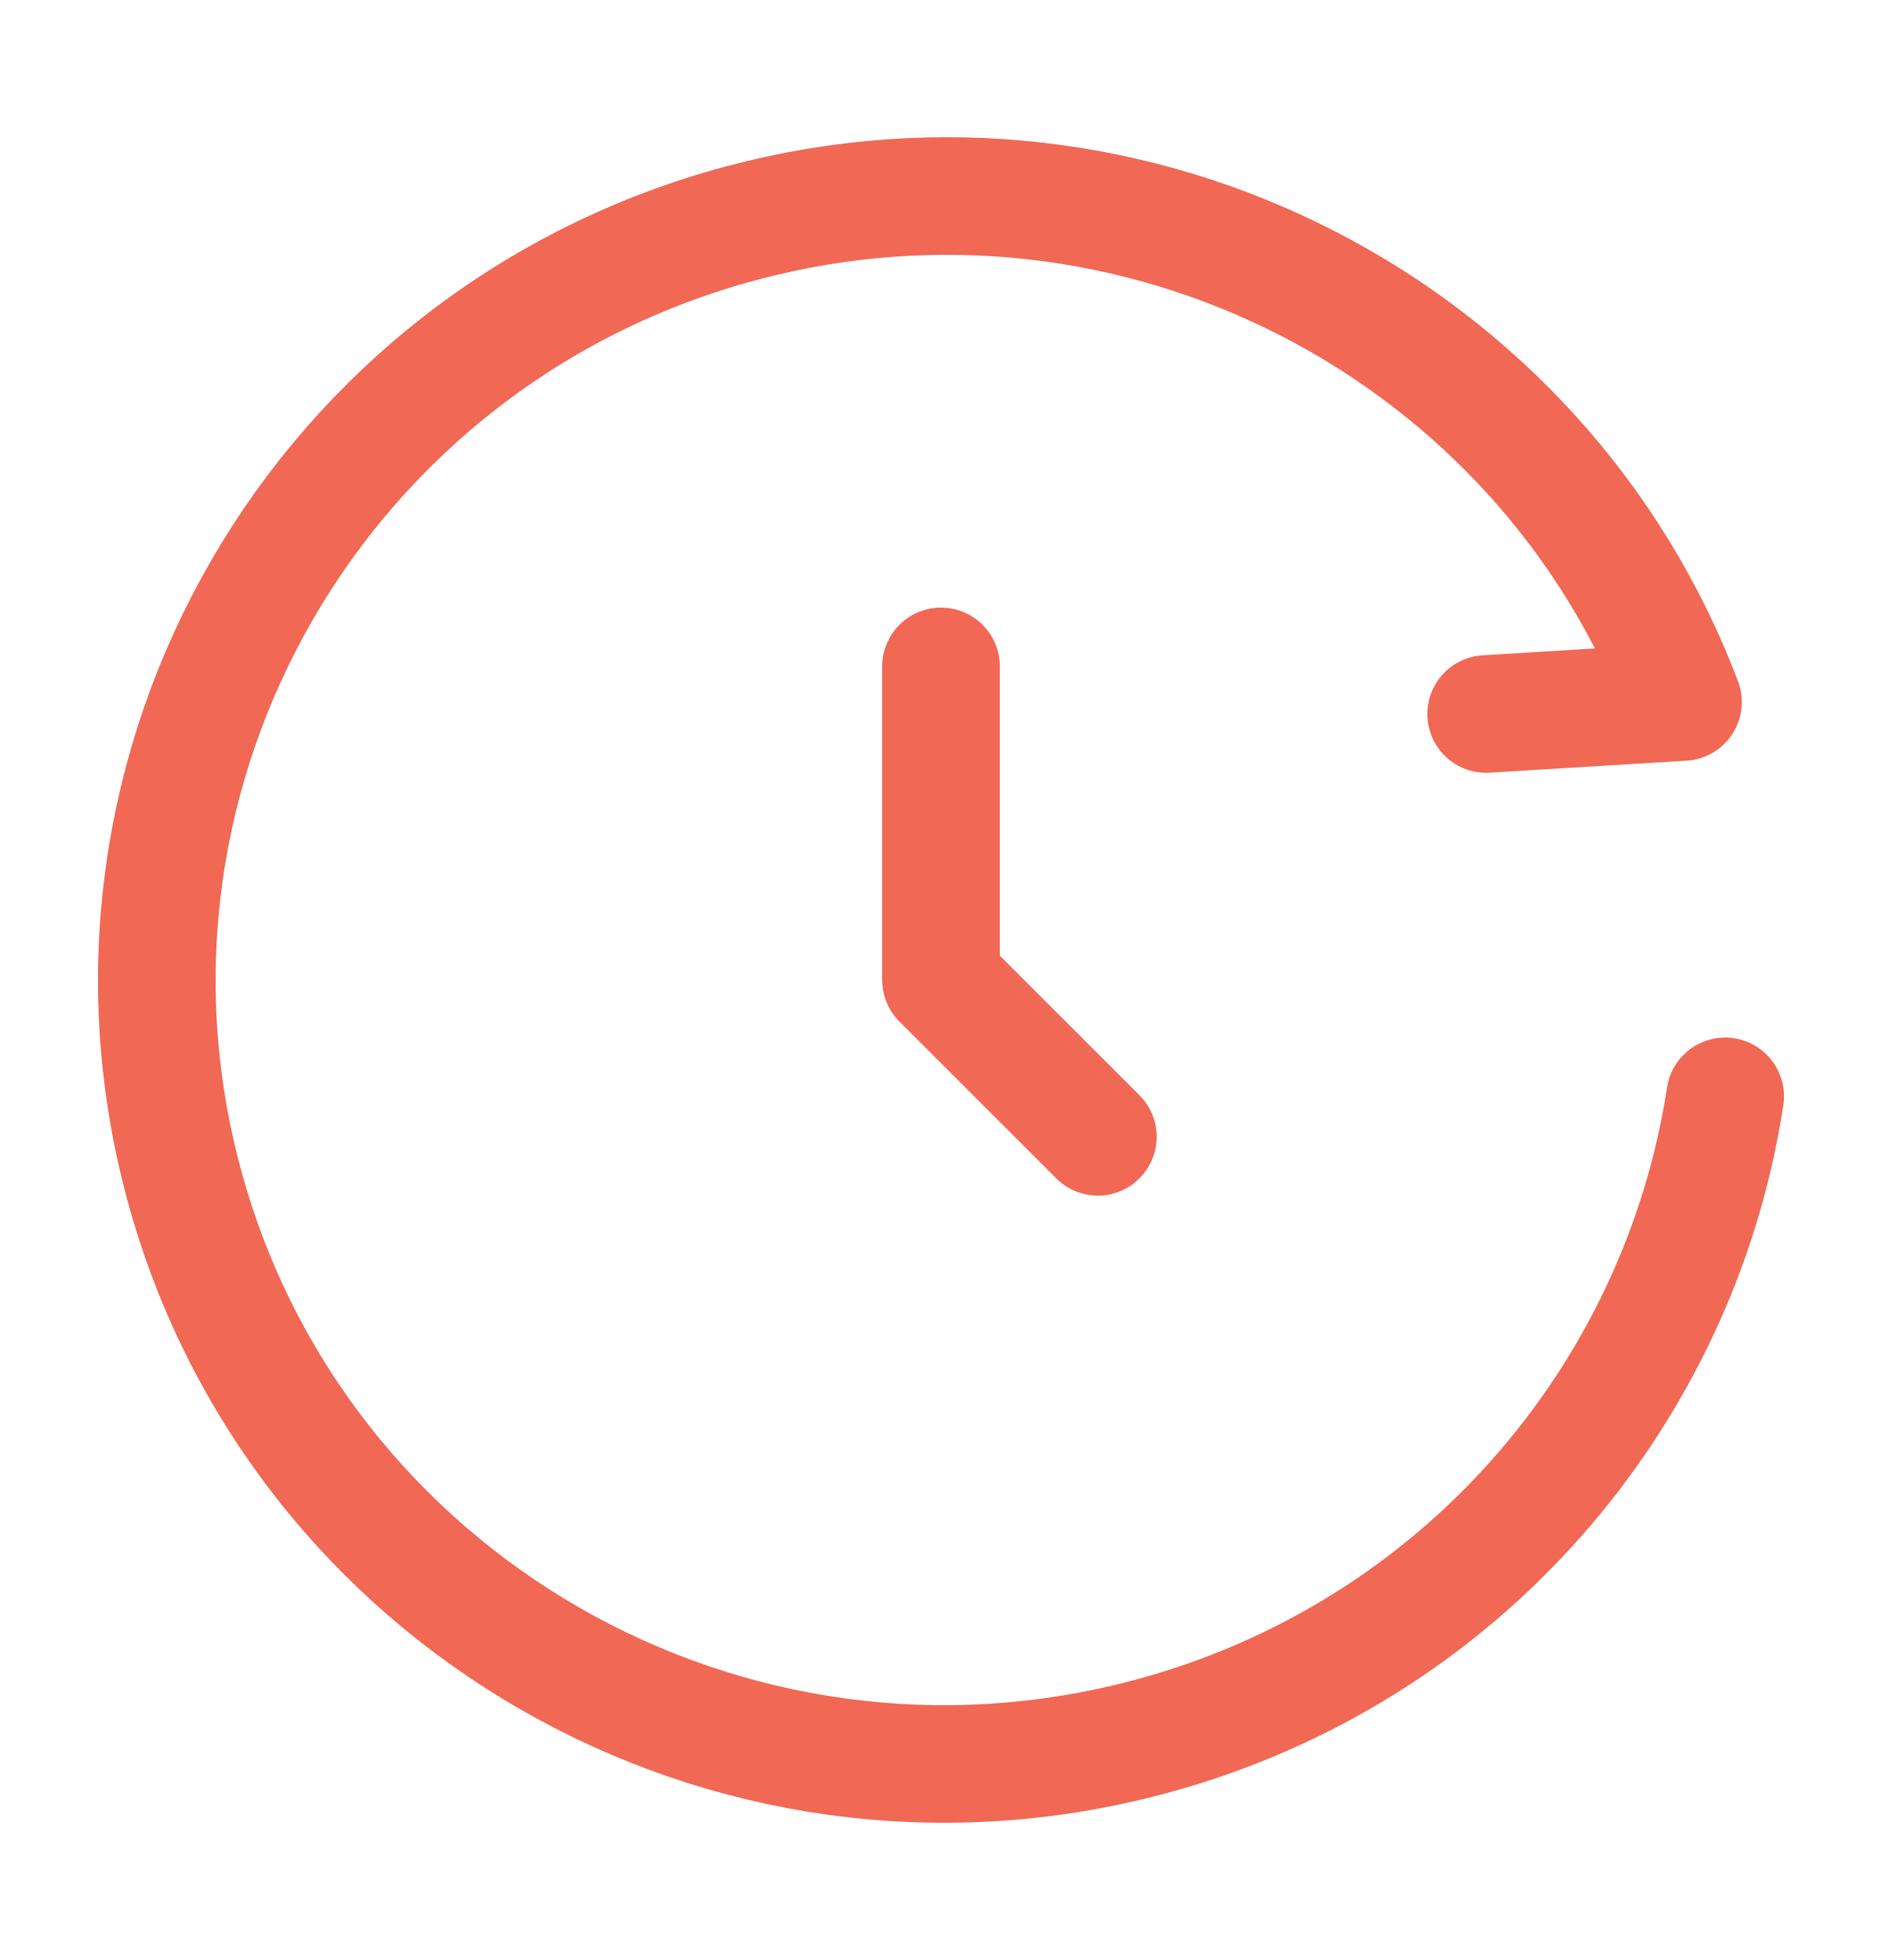
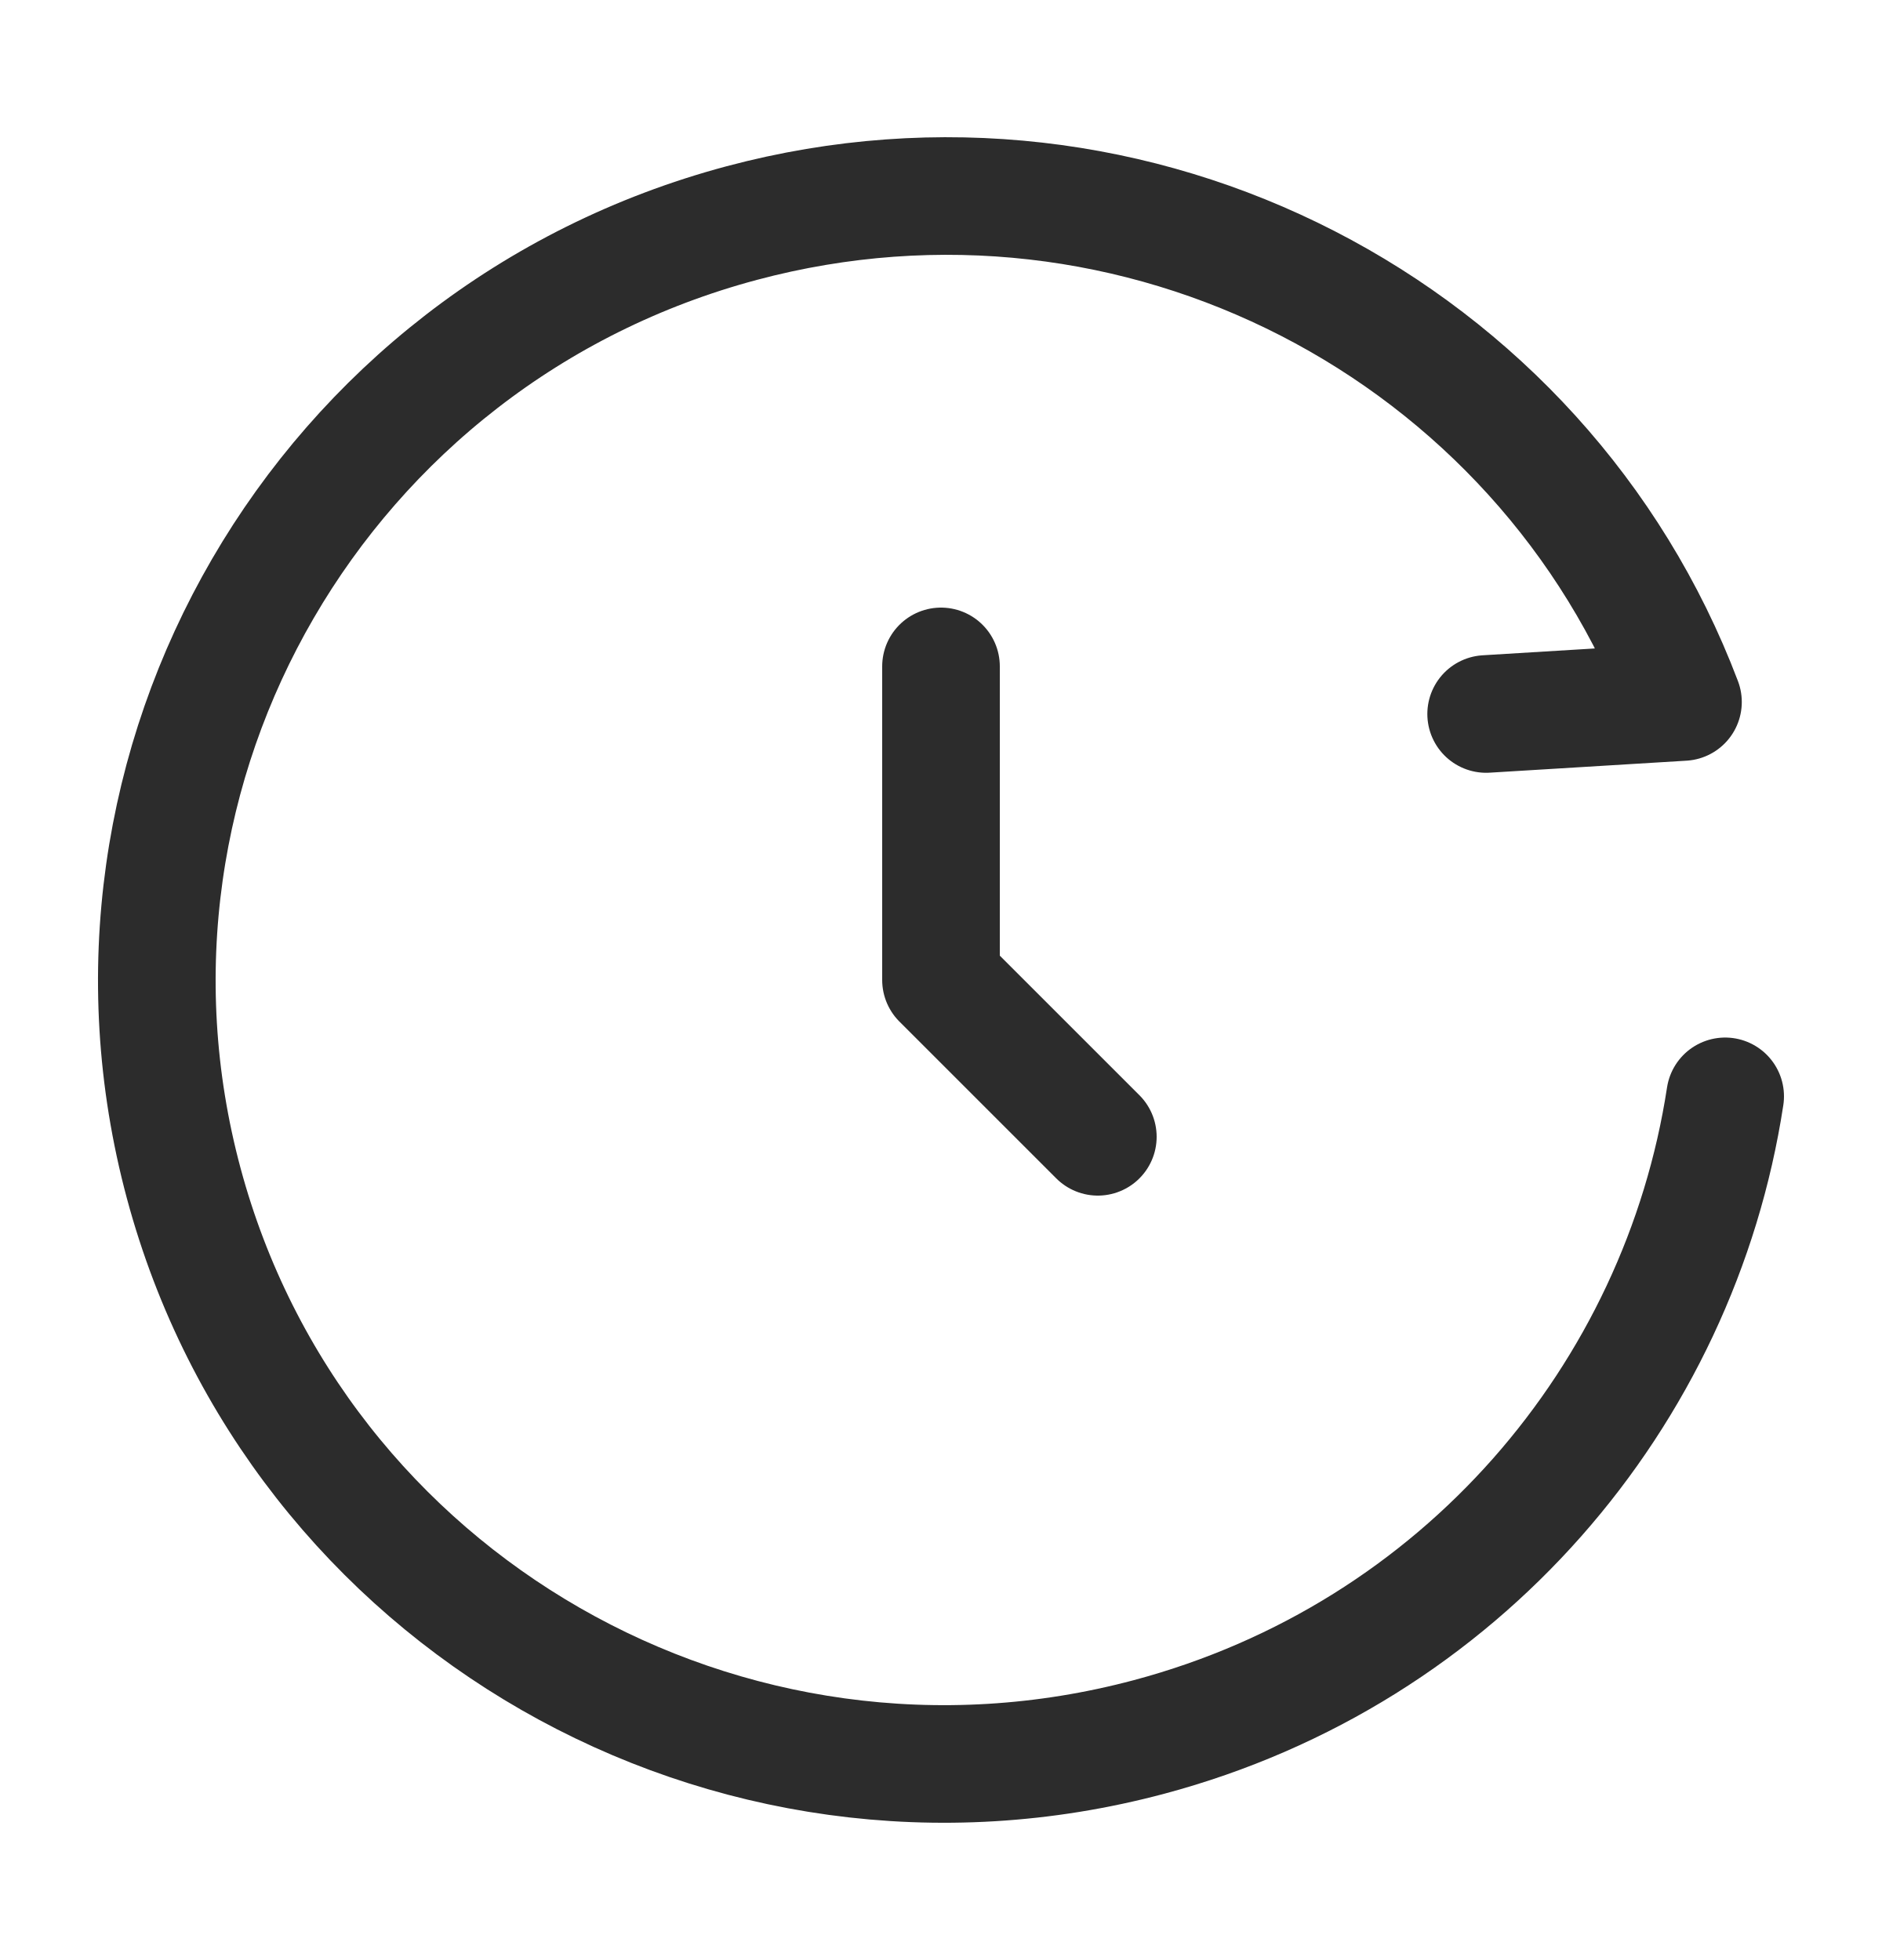
<svg xmlns="http://www.w3.org/2000/svg" width="24" height="25" viewBox="0 0 24 25" fill="none">
-   <path d="M18.952 9.107L21.462 8.954C19.663 4.205 14.497 1.5 9.46 2.845C4.096 4.277 0.91 9.761 2.343 15.093C3.777 20.426 9.288 23.587 14.653 22.155C18.636 21.092 21.418 17.795 22 13.984" stroke="#F16855" stroke-width="1.5" stroke-linecap="round" stroke-linejoin="round" />
-   <path d="M12 8.5V12.5L14 14.5" stroke="#F16855" stroke-width="1.5" stroke-linecap="round" stroke-linejoin="round" />
+   <path d="M18.952 9.107L21.462 8.954C19.663 4.205 14.497 1.5 9.46 2.845C4.096 4.277 0.91 9.761 2.343 15.093C3.777 20.426 9.288 23.587 14.653 22.155C18.636 21.092 21.418 17.795 22 13.984" stroke="#2c2c2c" stroke-width="1.5" stroke-linecap="round" stroke-linejoin="round" />
+   <path d="M12 8.5V12.5L14 14.5" stroke="#2c2c2c" stroke-width="1.5" stroke-linecap="round" stroke-linejoin="round" />
</svg>
